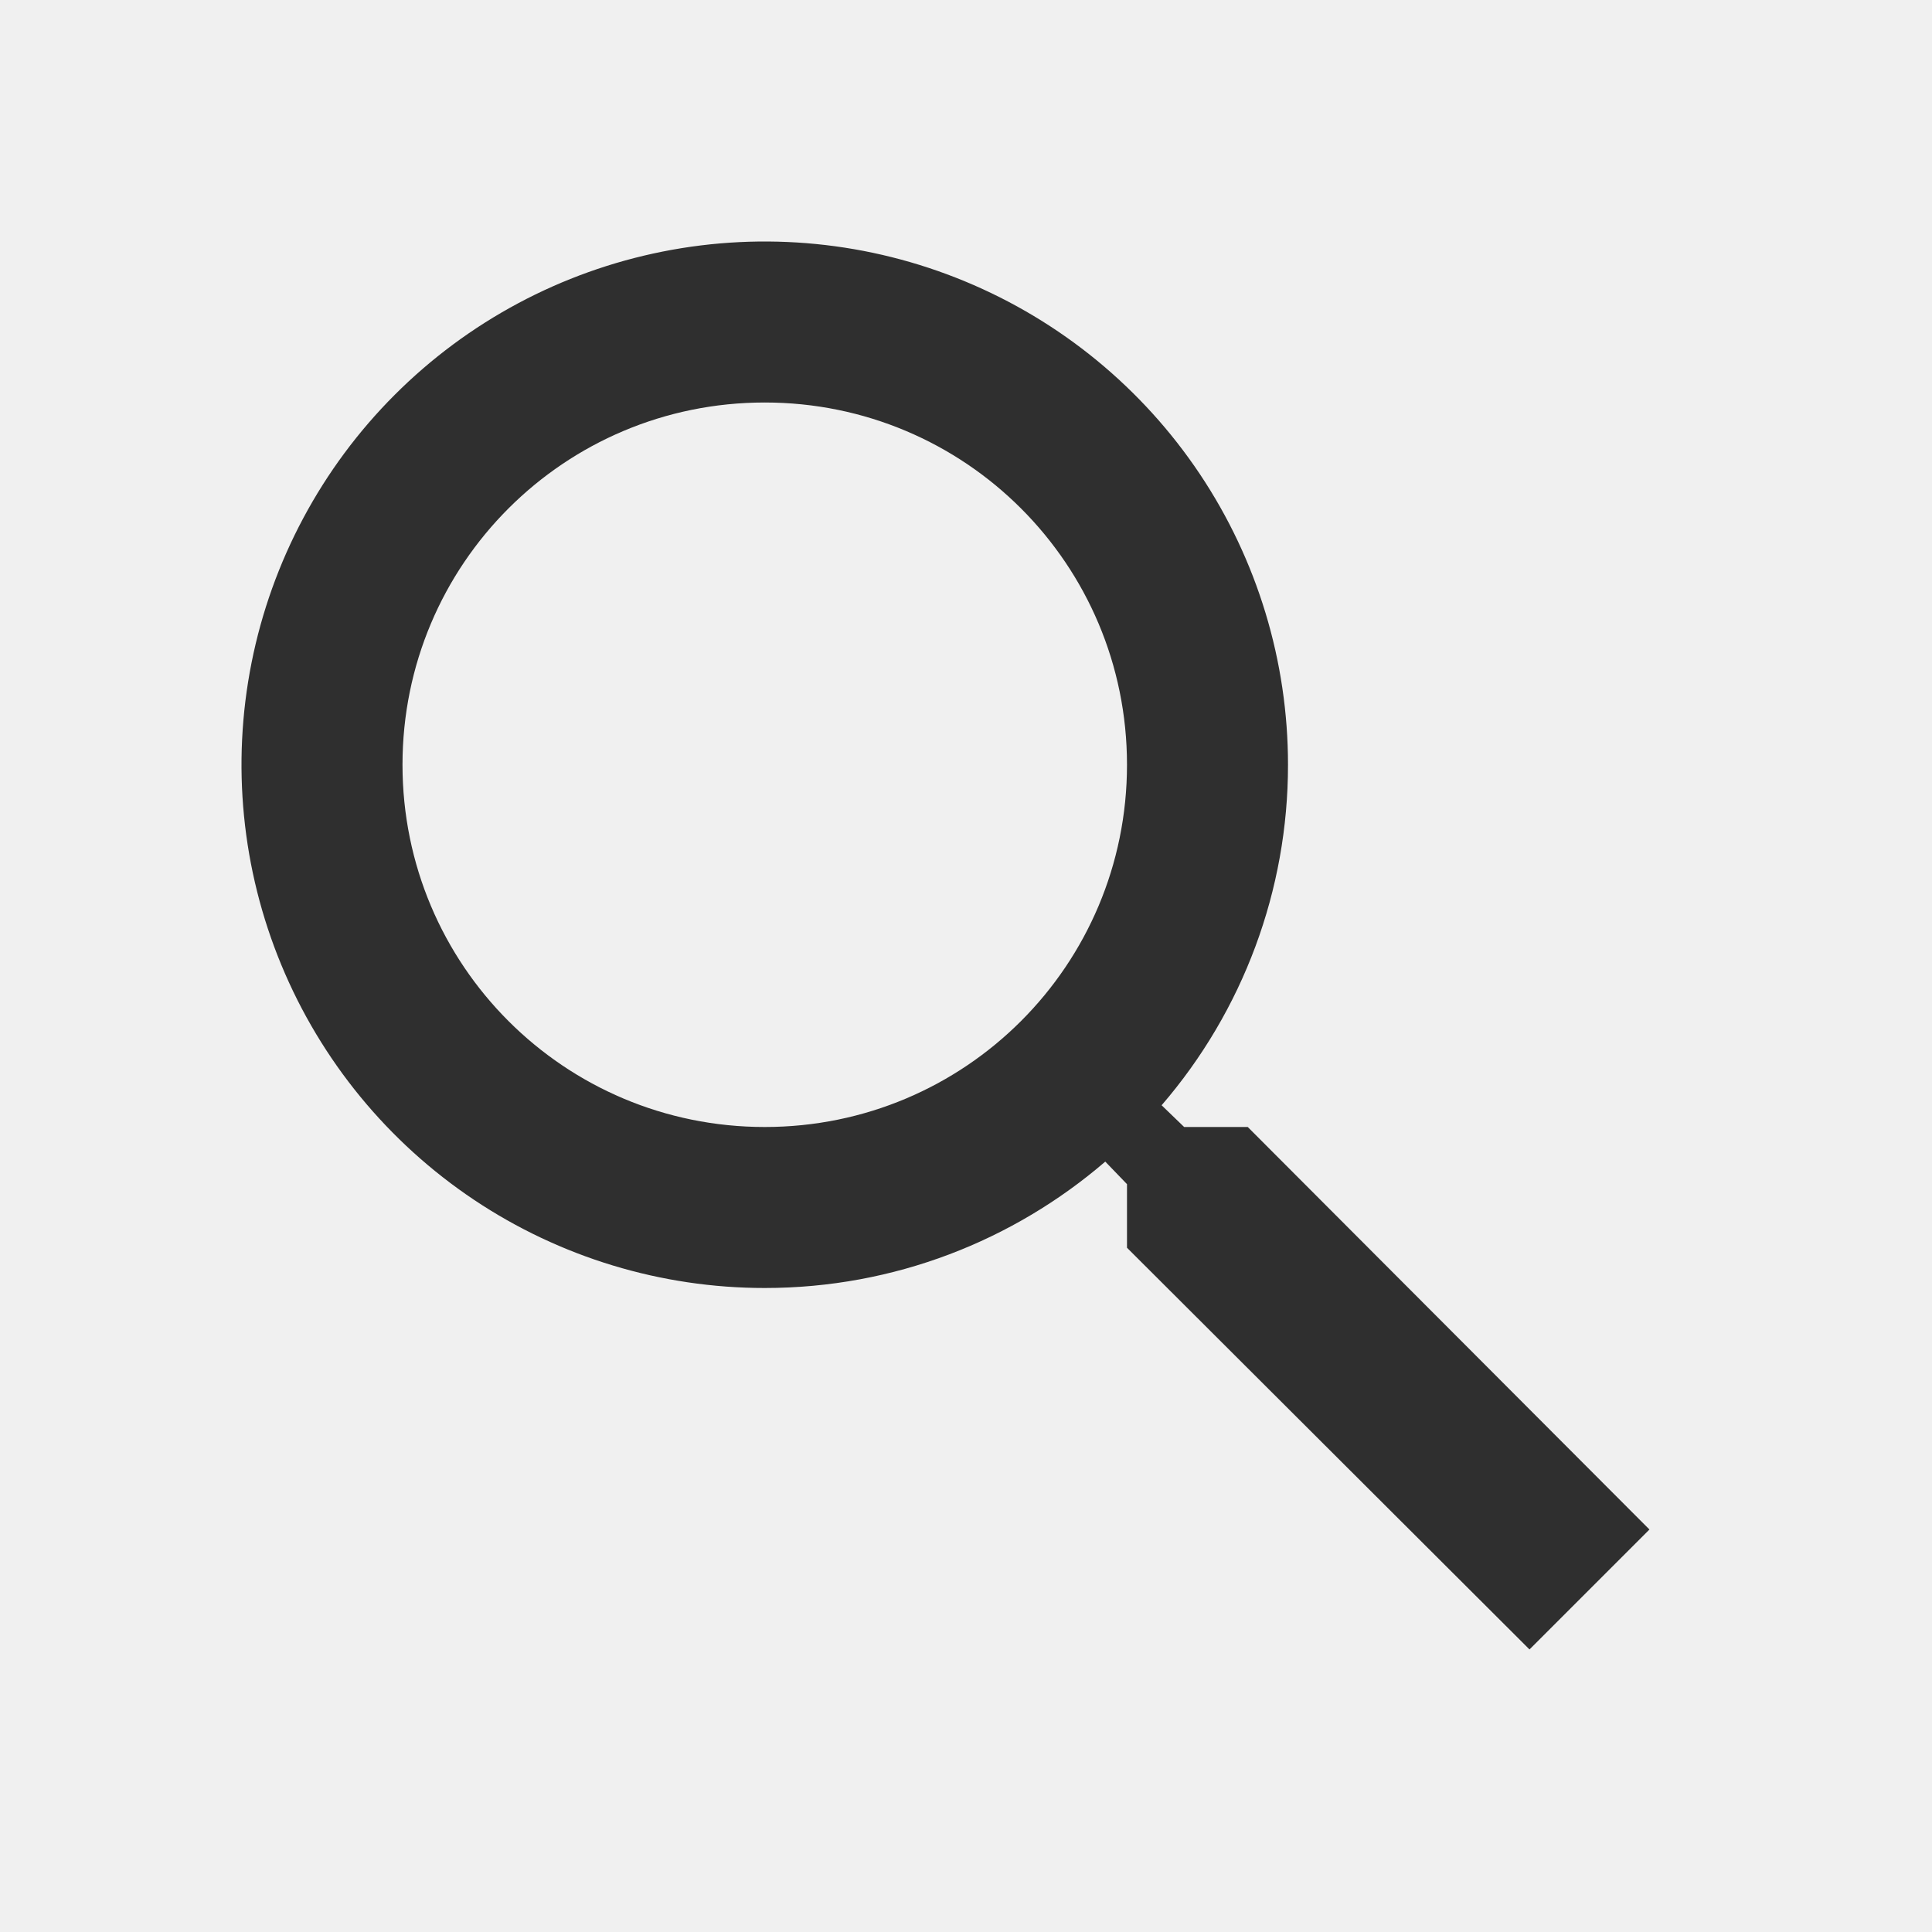
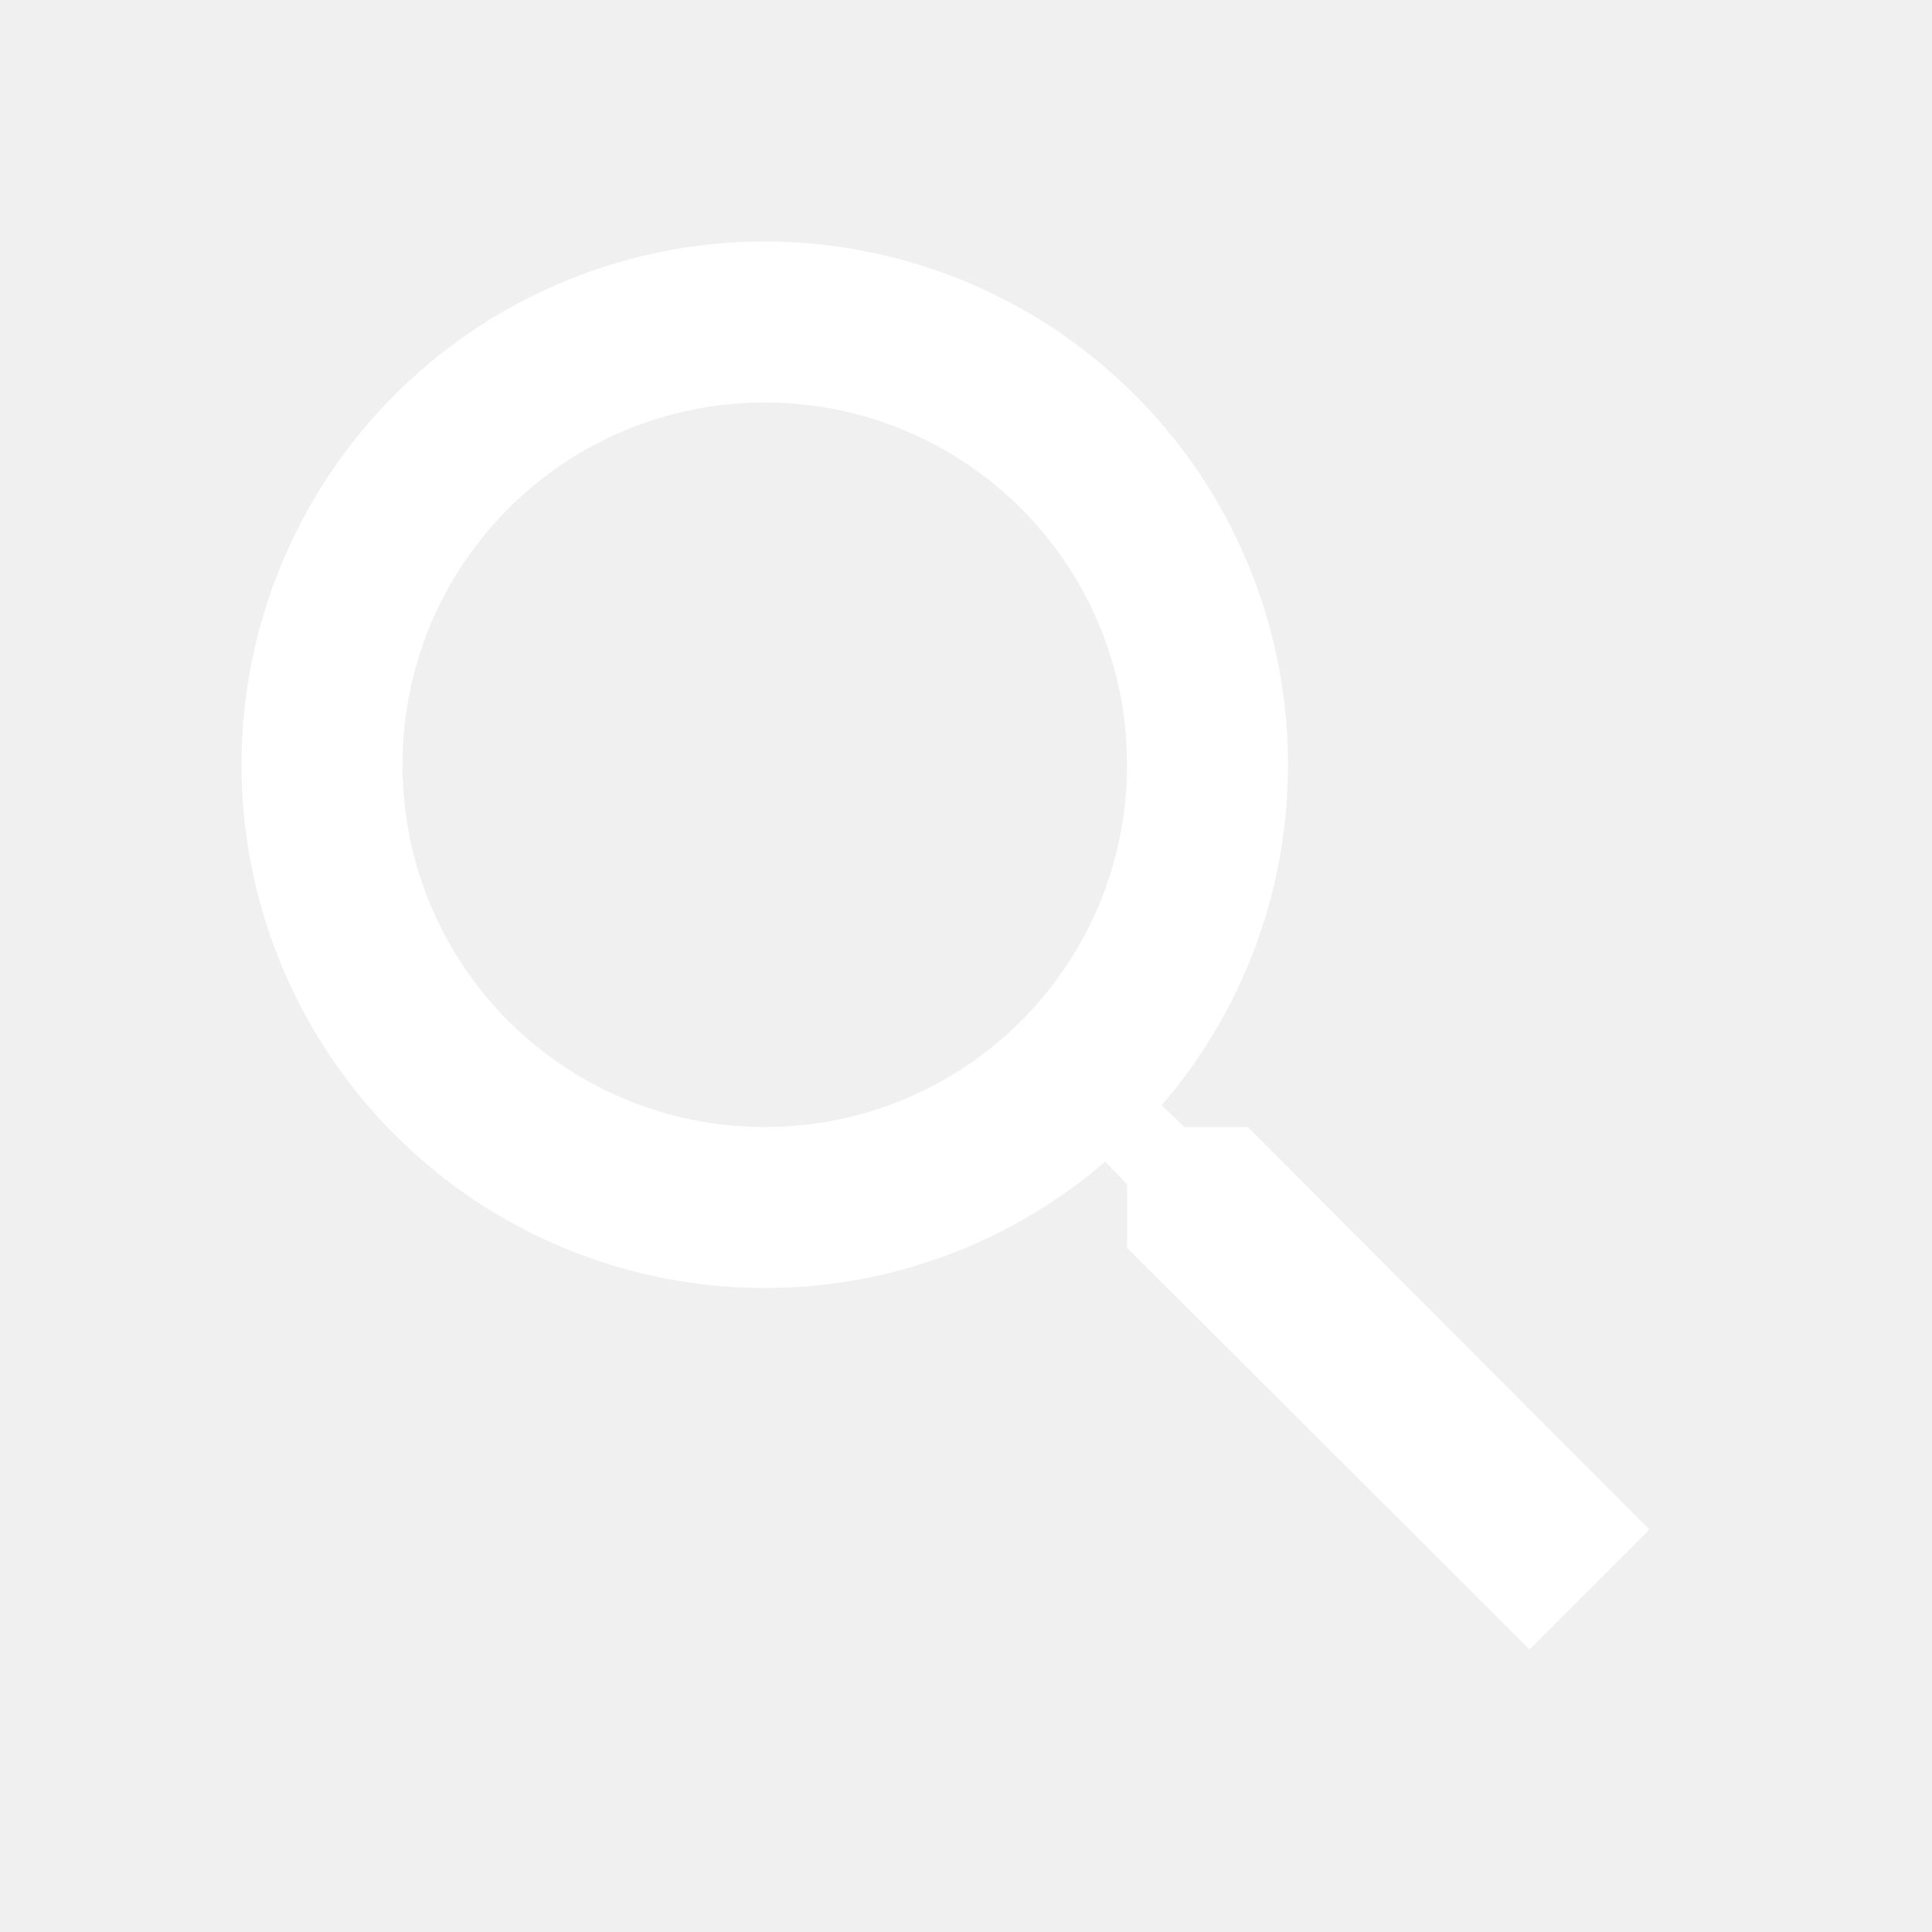
<svg xmlns="http://www.w3.org/2000/svg" width="24" height="24" viewBox="0 0 24 24" fill="none">
-   <path d="M15.5 14H14.71L14.43 13.73C15.444 12.554 16.001 11.053 16 9.5C16 8.214 15.619 6.958 14.905 5.889C14.19 4.82 13.175 3.987 11.987 3.495C10.8 3.003 9.493 2.874 8.232 3.125C6.971 3.376 5.813 3.995 4.904 4.904C3.995 5.813 3.376 6.971 3.125 8.232C2.874 9.493 3.003 10.8 3.495 11.987C3.987 13.175 4.82 14.19 5.889 14.905C6.958 15.619 8.214 16 9.5 16C11.11 16 12.59 15.41 13.73 14.43L14 14.71V15.5L19 20.49L20.49 19L15.5 14ZM9.5 14C7.01 14 5 11.99 5 9.5C5 7.01 7.01 5 9.5 5C11.99 5 14 7.01 14 9.5C14 11.99 11.99 14 9.5 14Z" fill="#2F2F2F" />
+   <path d="M15.5 14H14.71L14.43 13.73C15.444 12.554 16.001 11.053 16 9.5C16 8.214 15.619 6.958 14.905 5.889C14.19 4.82 13.175 3.987 11.987 3.495C10.8 3.003 9.493 2.874 8.232 3.125C6.971 3.376 5.813 3.995 4.904 4.904C3.995 5.813 3.376 6.971 3.125 8.232C2.874 9.493 3.003 10.8 3.495 11.987C3.987 13.175 4.82 14.19 5.889 14.905C6.958 15.619 8.214 16 9.5 16C11.11 16 12.59 15.41 13.73 14.43L14 14.71V15.5L19 20.49L20.49 19L15.5 14ZM9.5 14C7.01 14 5 11.99 5 9.5C5 7.01 7.01 5 9.5 5C11.99 5 14 7.01 14 9.5C14 11.99 11.99 14 9.5 14Z" fill="#FFFFFF" />
</svg>
